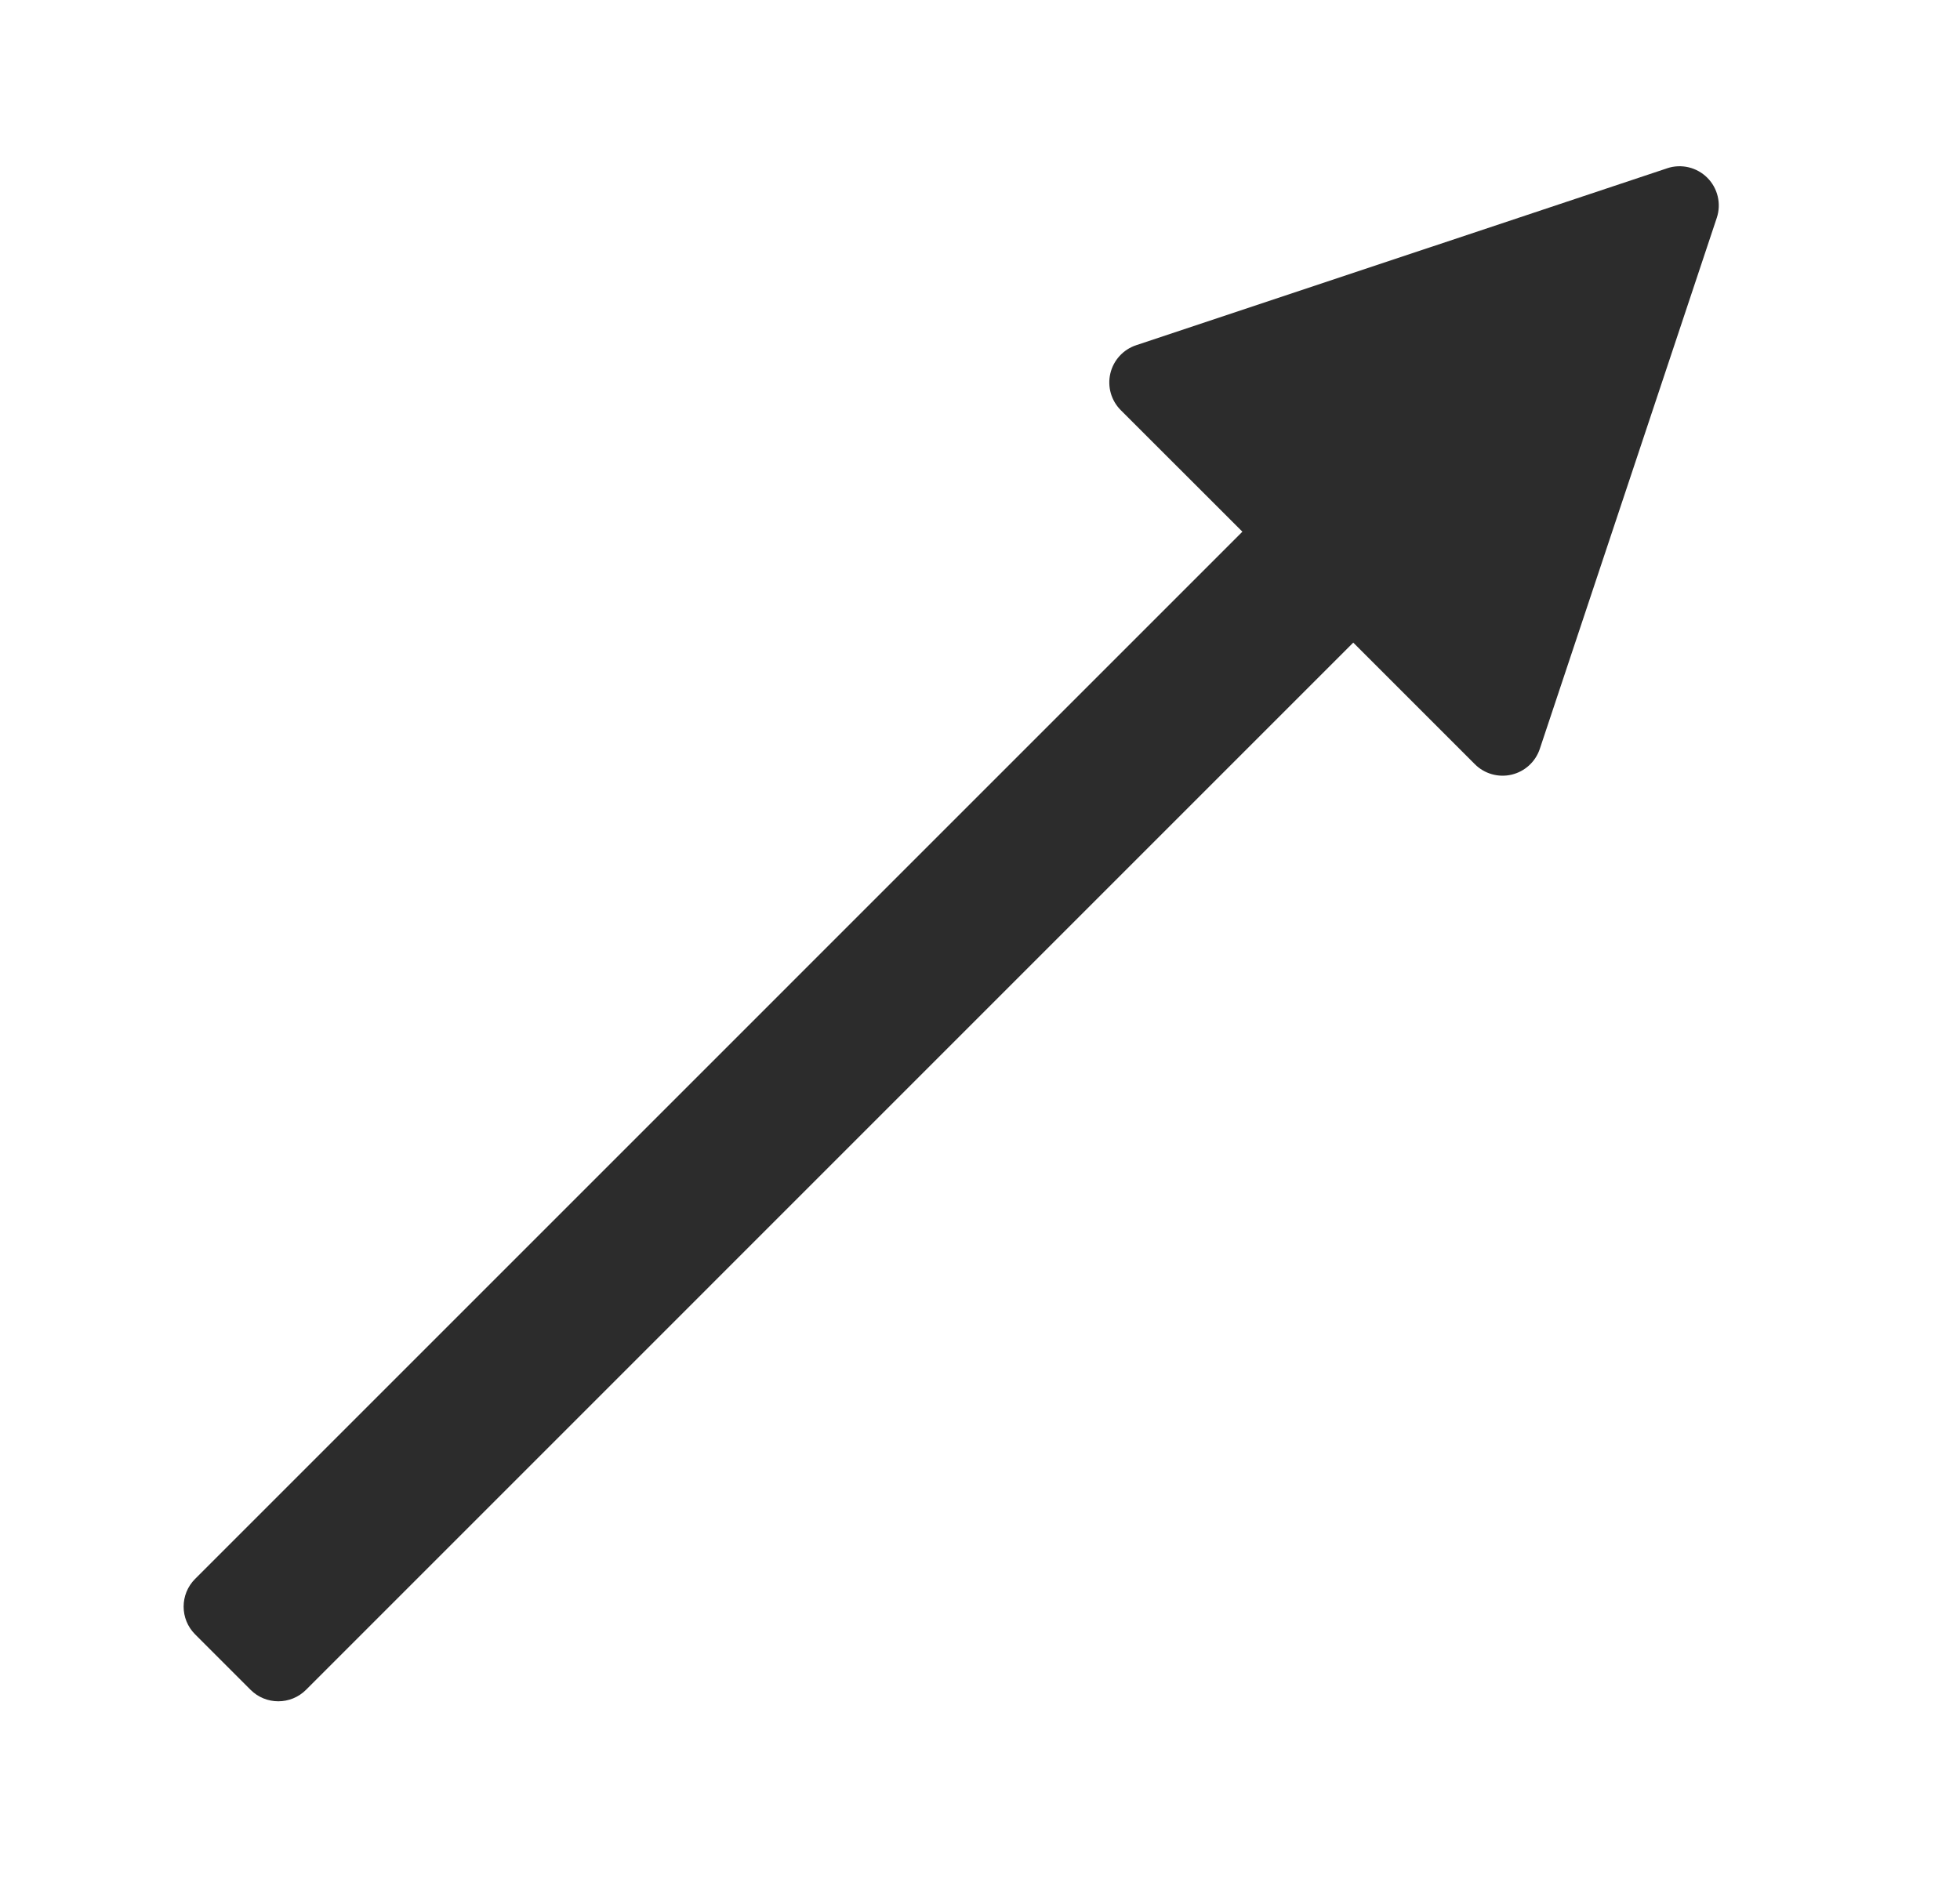
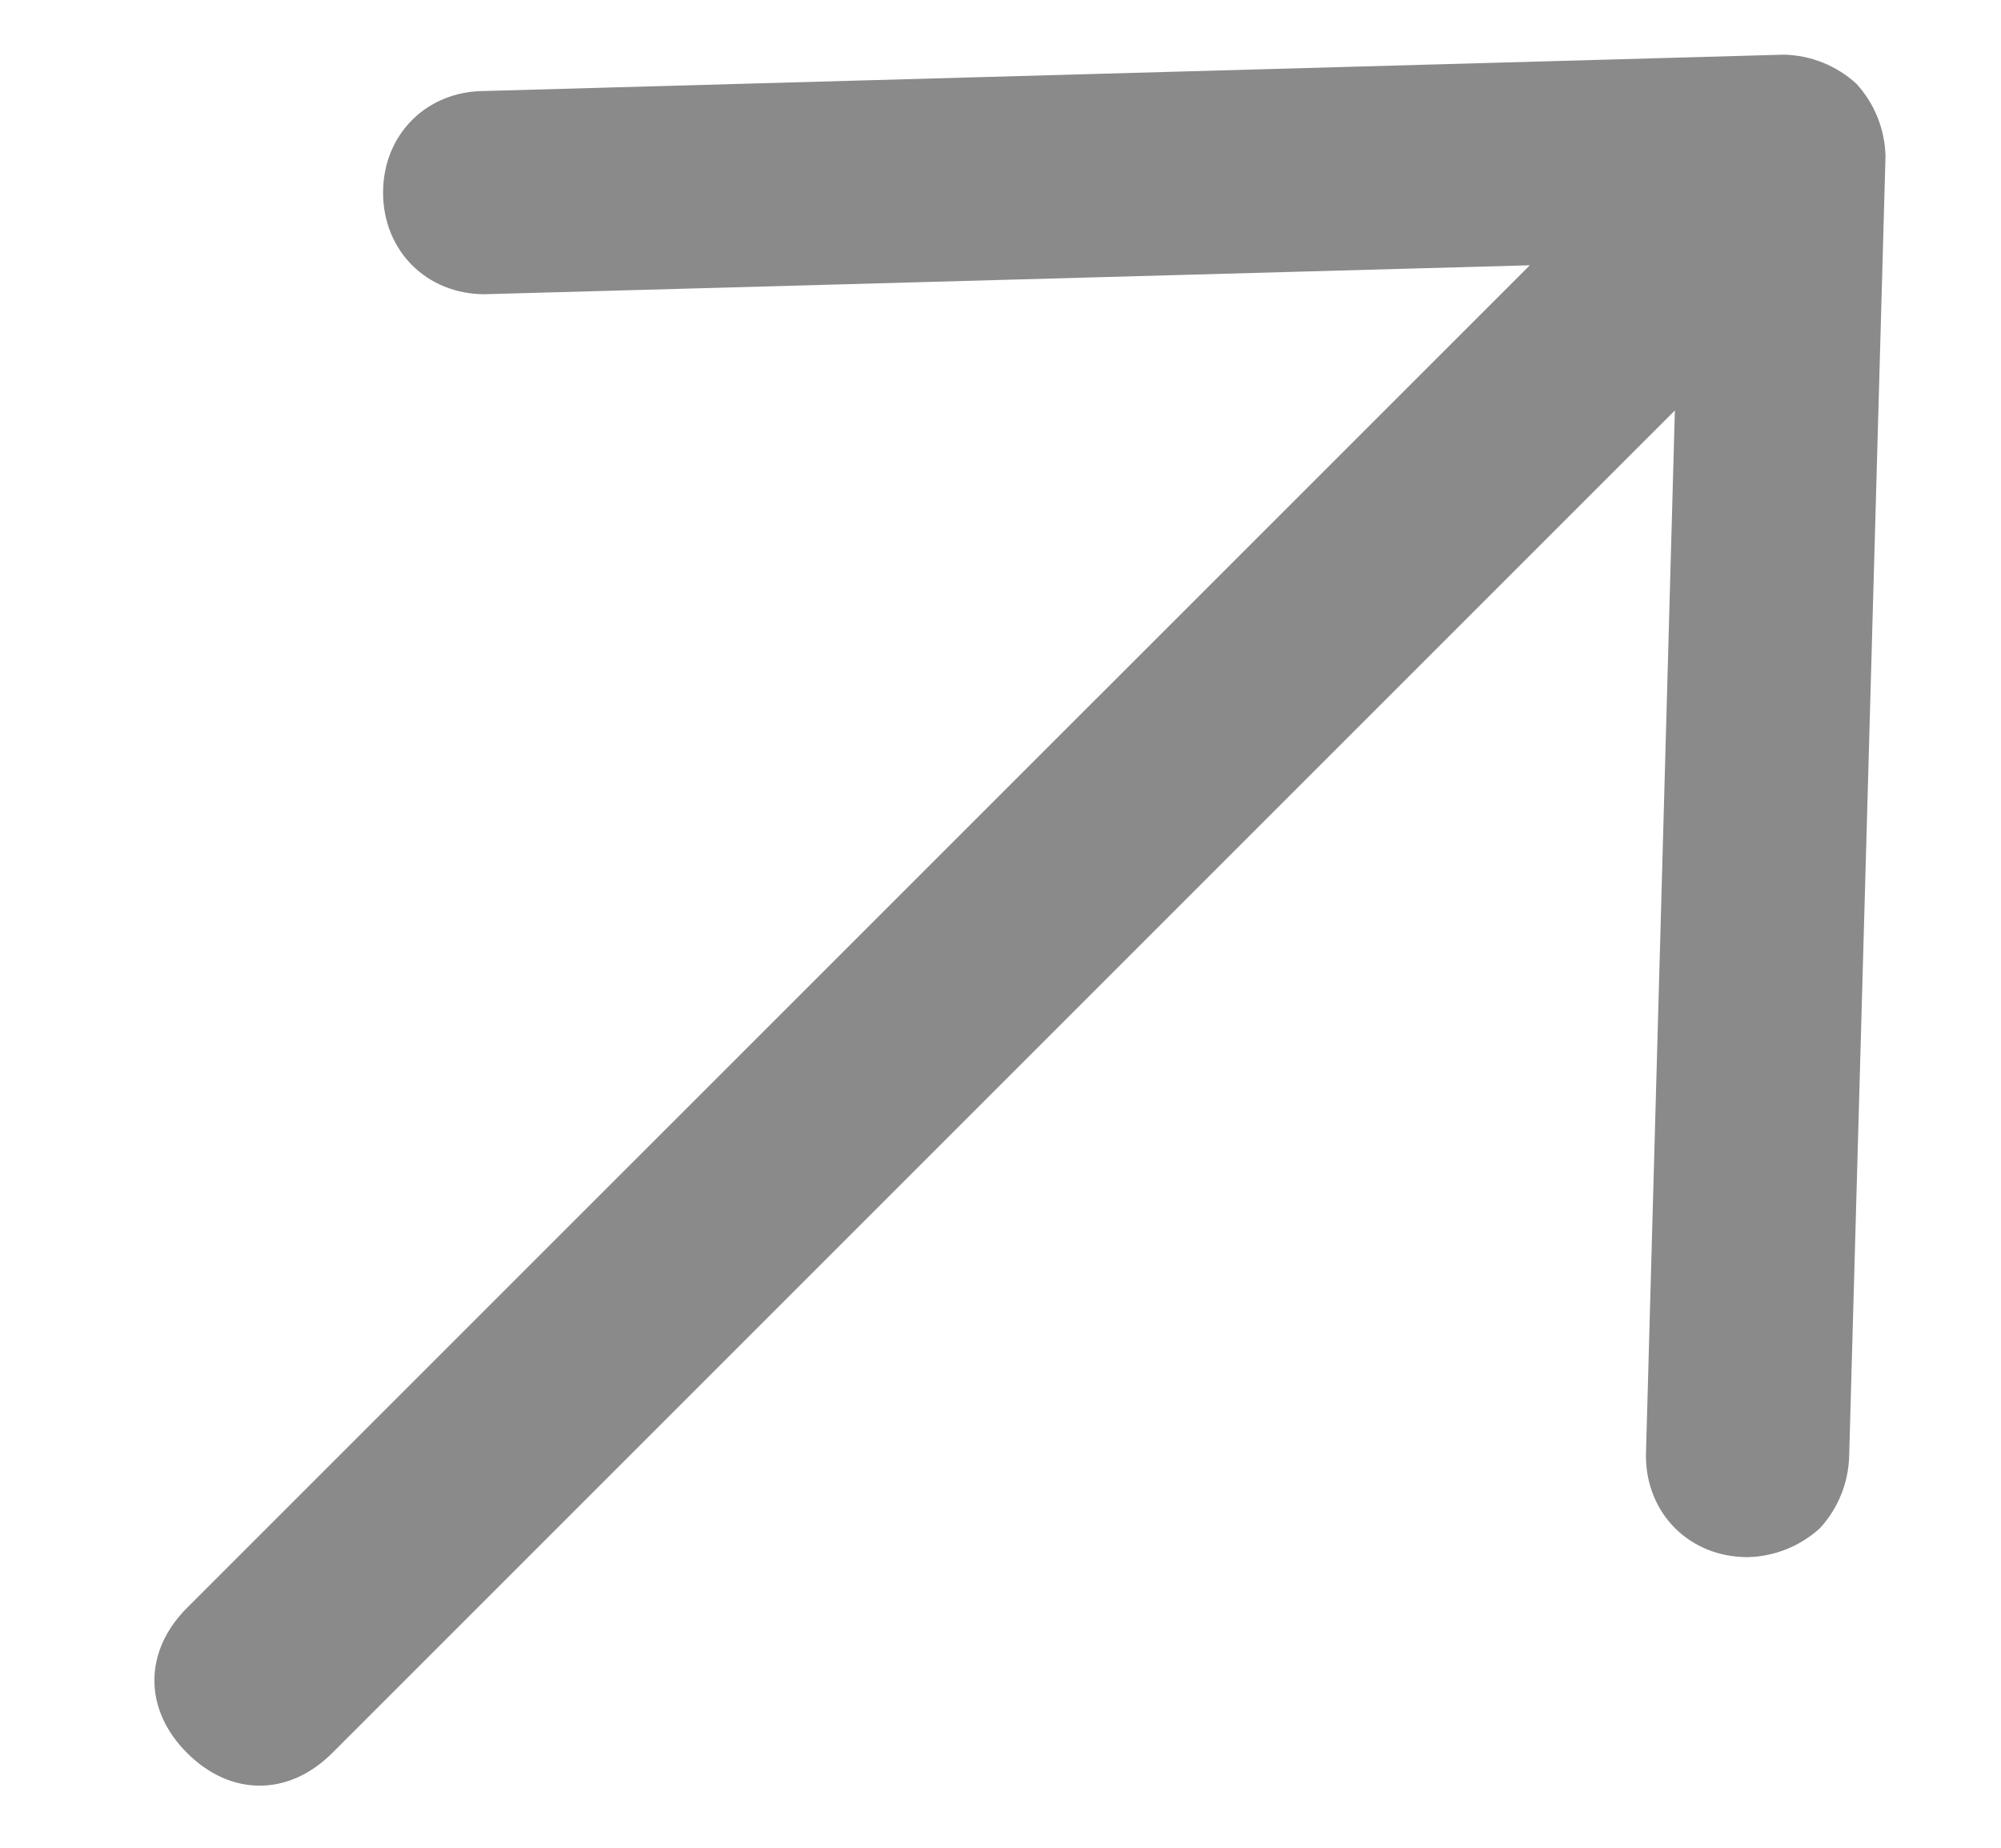
- <svg xmlns="http://www.w3.org/2000/svg" t="1693323291594" class="icon" viewBox="0 0 1066 1024" version="1.1" p-id="11267" width="33.312" height="32">
-   <path d="M906.709 91.52a21.333 21.333 0 0 1 27.008 26.965l-96.256 288.853a21.333 21.333 0 0 1-35.328 8.32l-66.133-66.133-569.557 569.6a21.333 21.333 0 0 1-30.165 0l-30.165-30.165a21.333 21.333 0 0 1 0-30.165l569.6-569.6-66.133-66.091a21.333 21.333 0 0 1 8.32-35.328l288.853-96.256z" fill="#2c2c2c" p-id="11268" />
+ <svg xmlns="http://www.w3.org/2000/svg" t="1696753892388" class="icon" viewBox="0 0 1109 1024" version="1.1" p-id="14475" width="34.656" height="32">
+   <path d="M988.672 30.293l-720.042 20.139c-32.256 0-56.32 24.149-56.32 56.32 0 32.17 24.064 56.32 56.32 56.32l579.242-16.043-744.192 744.107c-24.149 24.149-24.149 56.32 0 80.469 24.15 24.15 56.32 24.15 80.47 1e-8L928.256 227.498l-16.042 579.243c0 32.17 24.149 56.32 56.32 56.32A61.44 61.44 0 0 0 1008.726 846.933a61.44 61.44 0 0 0 16.128-40.192L1044.992 86.613a61.44 61.44 0 0 0-16.128-40.192A61.44 61.44 0 0 0 988.672 30.293z" fill="#8a8a8a" p-id="14476" />
</svg>
